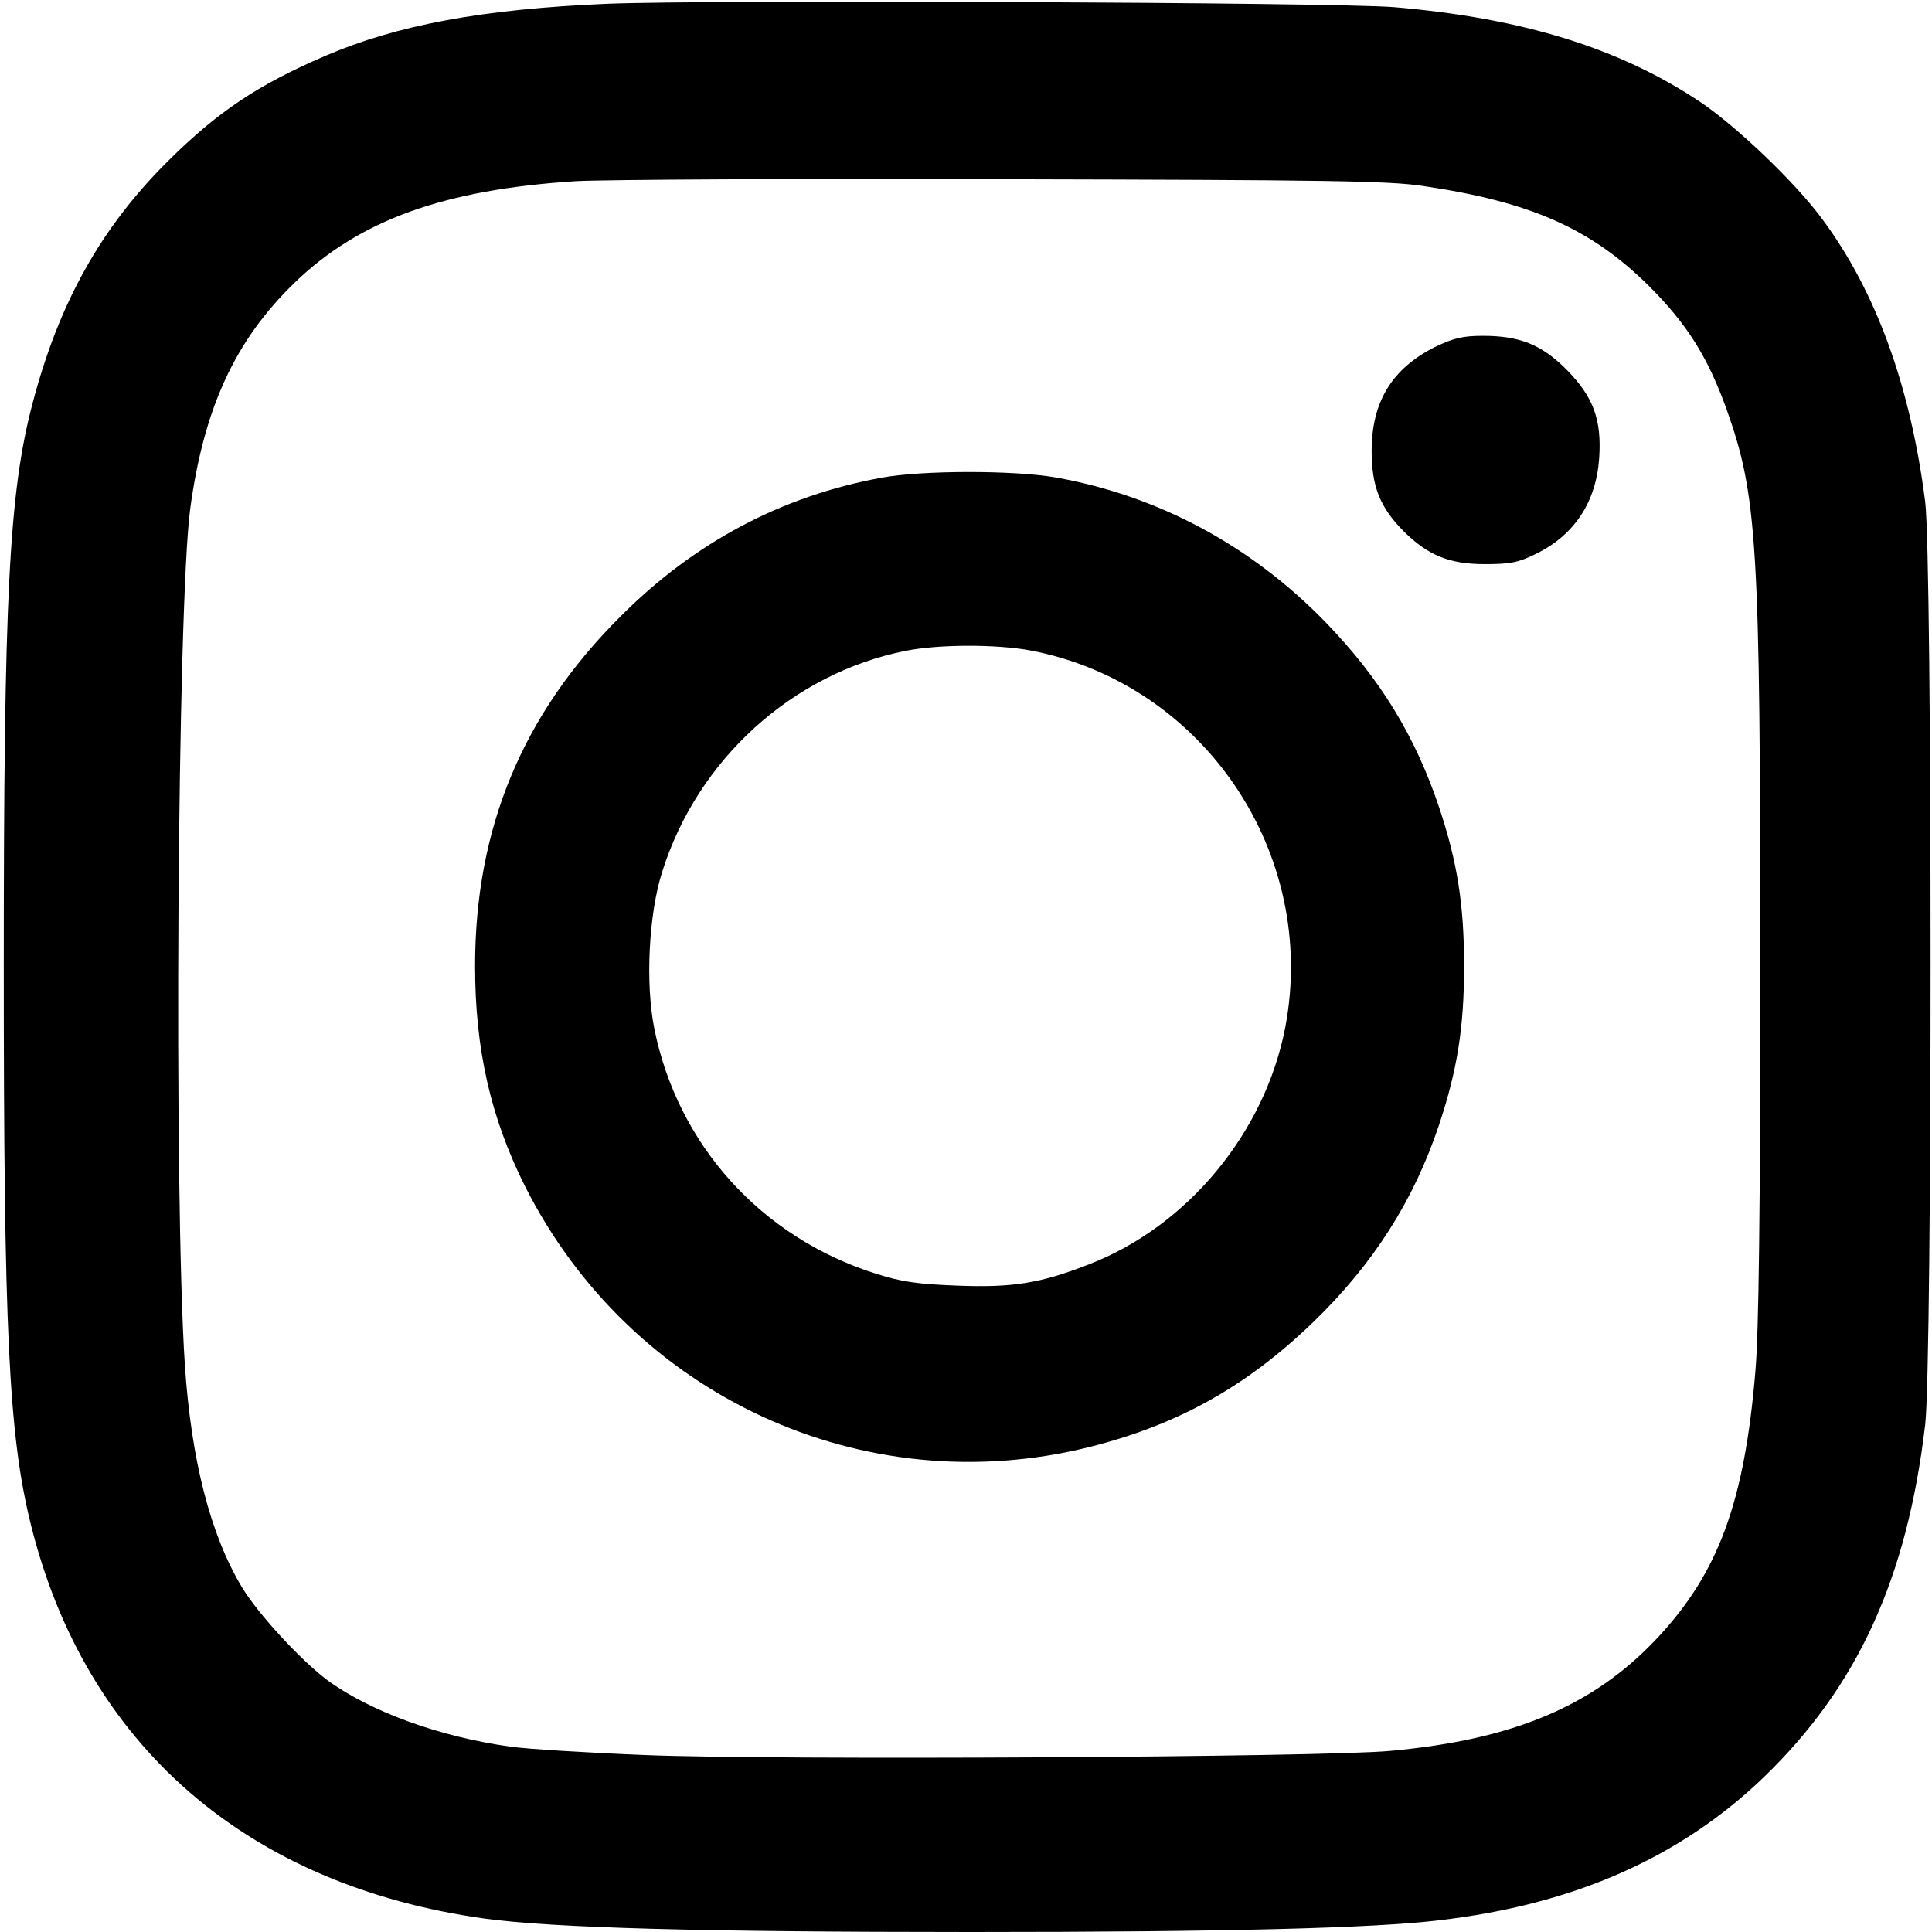
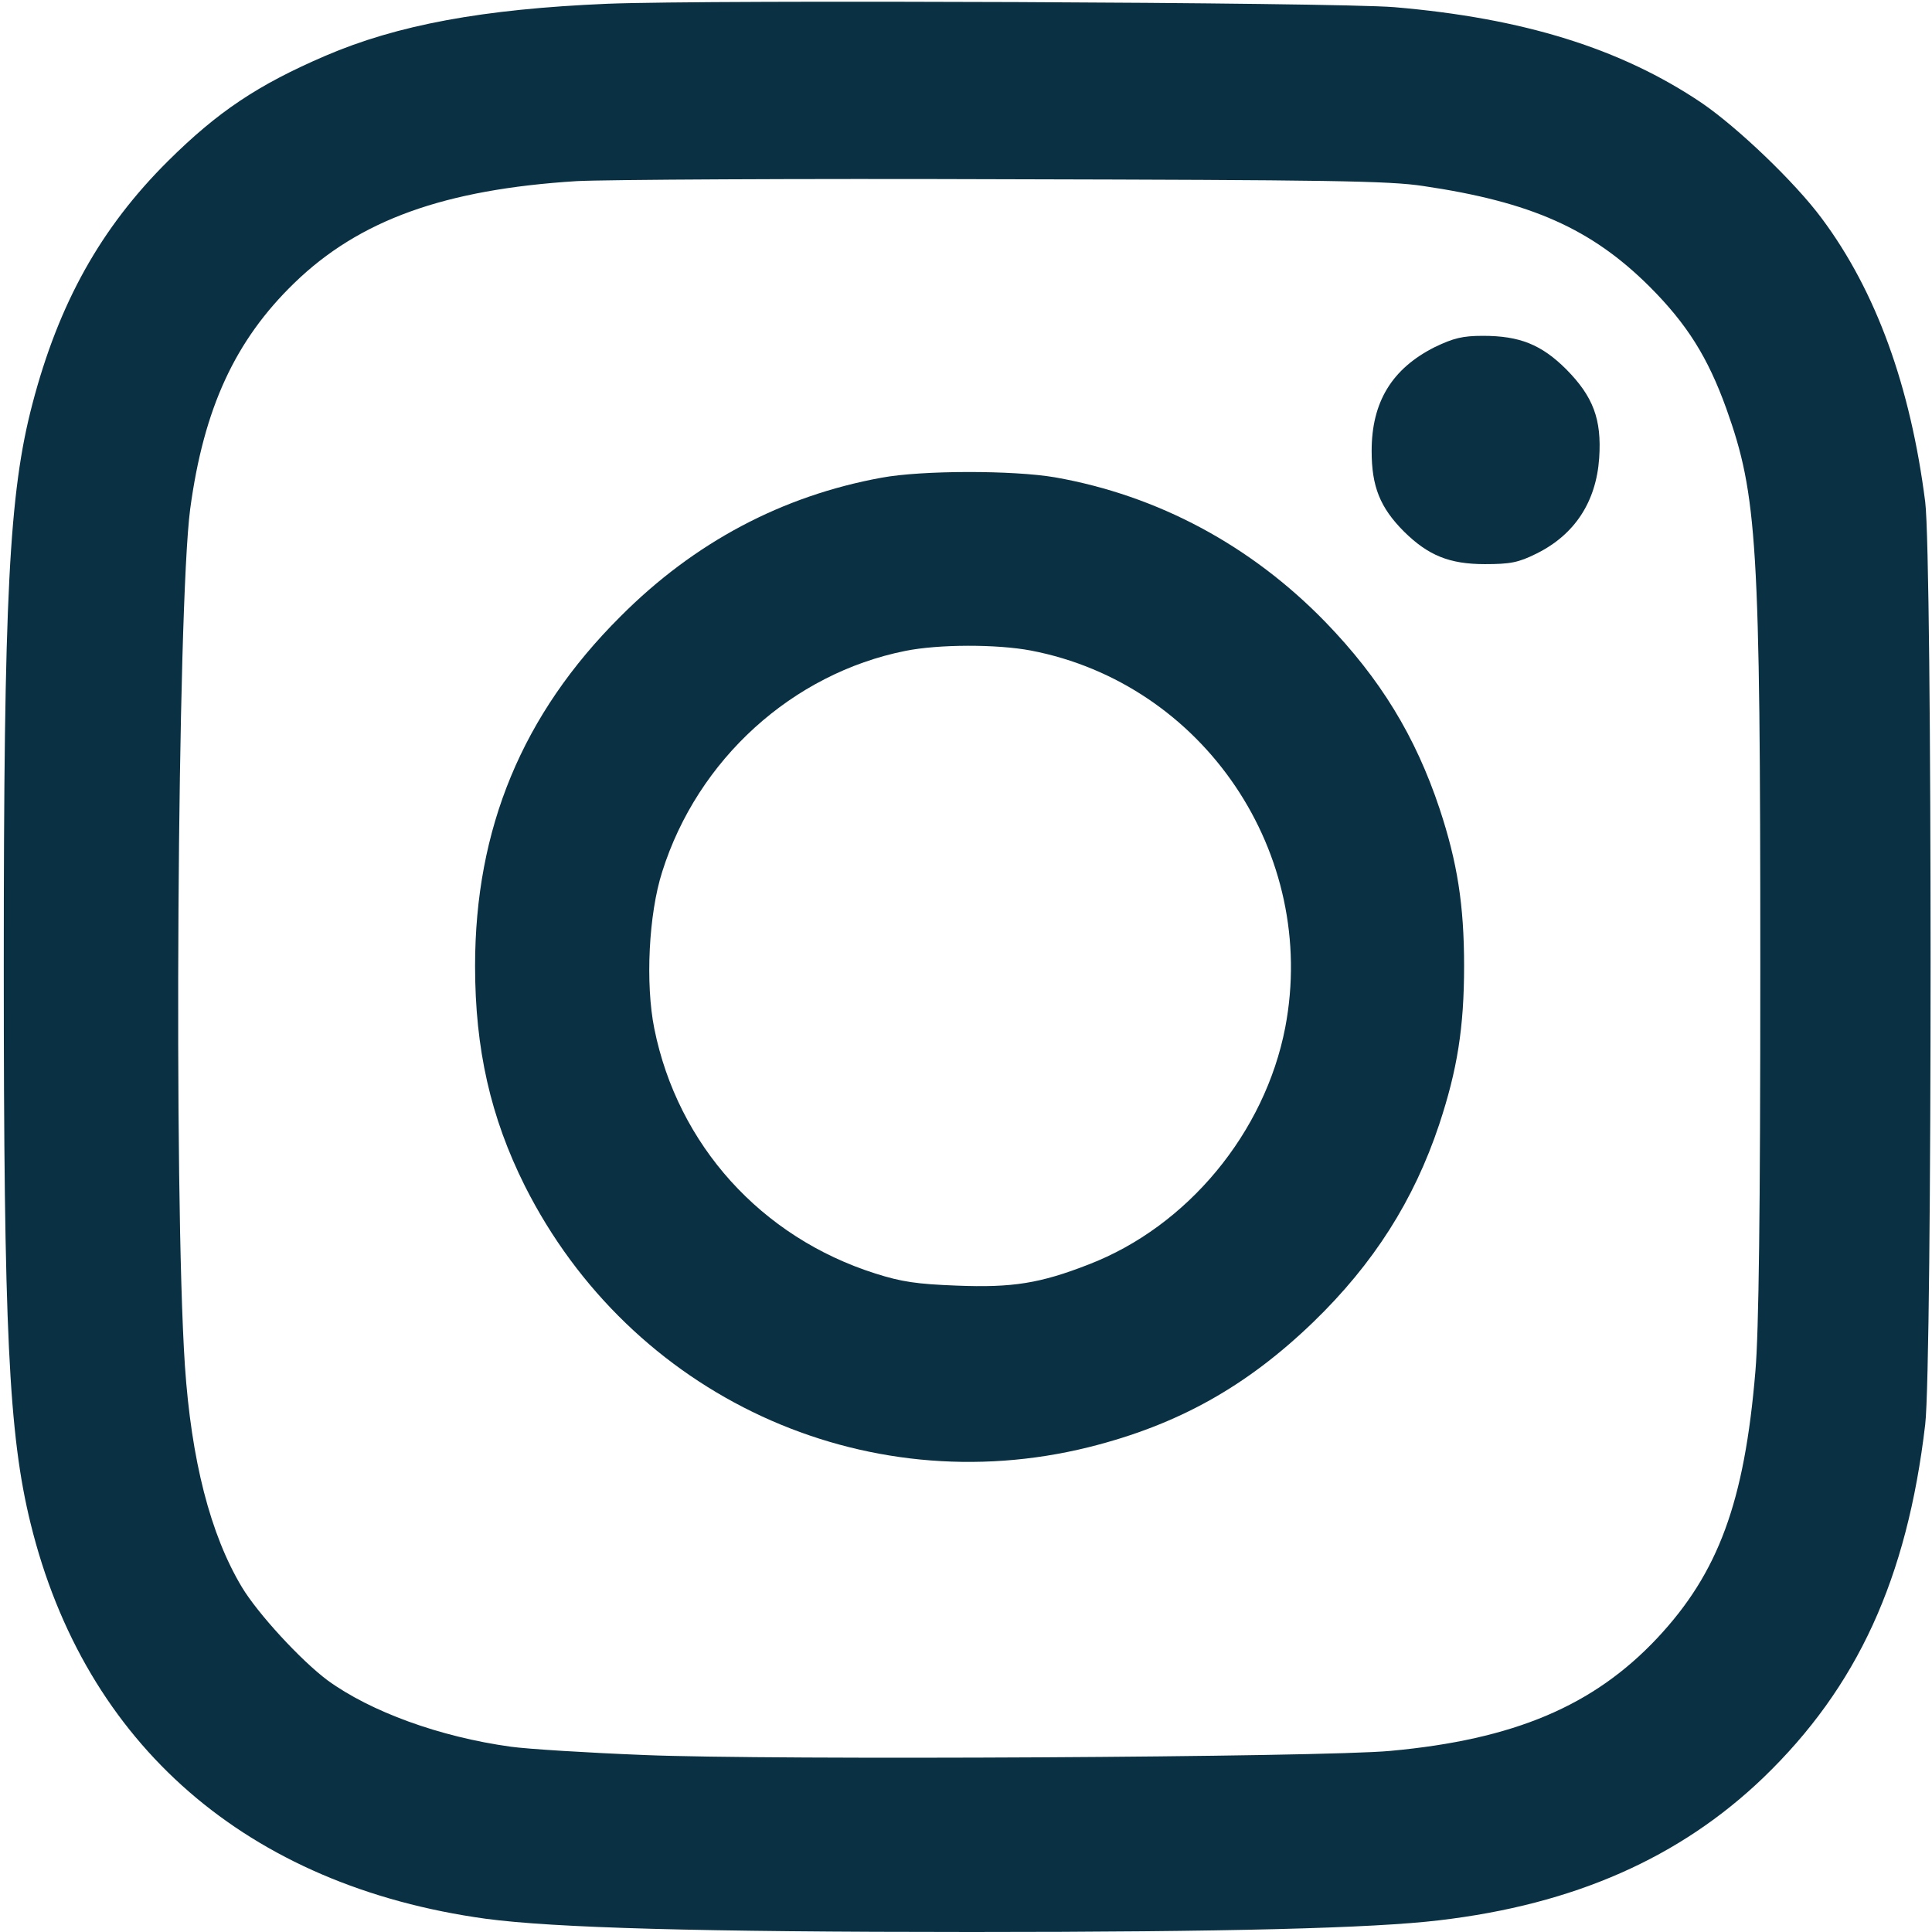
<svg xmlns="http://www.w3.org/2000/svg" version="1.0" width="512pt" height="512pt" viewBox="0 0 512 512" preserveAspectRatio="xMidYMid meet">
-   <g transform="translate(0,512) scale(0.1,-0.1)" fill="#000000" stroke="none">
+   <g transform="translate(0,512) scale(0.1,-0.1)" fill="#0A3143" stroke="none">
    <path d="M1609 5110 c-330 -14 -556 -56 -747 -138 -179 -77 -285 -148 -417 -279 -178 -177 -289 -376 -359 -643 -62 -236 -76 -507 -76 -1490 0 -967 13 -1241 71 -1477 144 -587 574 -961 1207 -1048 181 -24 561 -35 1287 -35 675 0 1064 10 1239 31 358 42 638 166 859 378 249 240 381 527 429 936 19 160 19 2294 0 2445 -39 306 -130 558 -274 751 -71 96 -223 241 -318 306 -215 145 -474 225 -815 254 -161 13 -1813 20 -2086 9z m2163 -483 c285 -42 445 -113 599 -266 100 -100 155 -188 204 -324 82 -230 90 -352 90 -1482 0 -651 -4 -964 -13 -1069 -29 -347 -98 -534 -260 -707 -169 -180 -380 -269 -707 -299 -177 -17 -1640 -25 -1977 -11 -152 6 -311 16 -354 22 -189 26 -372 93 -486 176 -71 53 -185 177 -227 247 -84 140 -134 337 -151 587 -30 454 -20 2012 14 2270 36 267 119 447 276 599 172 167 398 248 748 270 76 4 587 7 1137 5 853 -2 1016 -4 1107 -18z" />
    <path d="M3802 4200 c-113 -57 -167 -145 -167 -275 0 -94 22 -150 86 -214 64 -63 120 -86 214 -86 67 0 89 4 137 28 101 50 158 137 166 253 7 103 -16 163 -87 235 -66 66 -124 89 -221 89 -54 0 -78 -6 -128 -30z" />
    <path d="M2336 3854 c-263 -48 -496 -171 -692 -368 -260 -259 -385 -562 -385 -926 0 -220 41 -401 132 -583 280 -556 896 -841 1495 -692 236 59 418 161 595 332 159 154 266 322 333 523 48 145 66 257 66 420 0 162 -18 275 -65 417 -64 192 -157 344 -302 494 -198 204 -445 336 -717 384 -111 19 -352 19 -460 -1z m396 -458 c458 -88 762 -538 674 -999 -54 -279 -259 -527 -521 -628 -128 -50 -202 -62 -350 -56 -105 4 -146 10 -215 32 -303 96 -524 341 -586 649 -24 119 -15 304 21 416 94 298 345 525 644 585 89 18 243 18 333 1z" />
  </g>
</svg>
